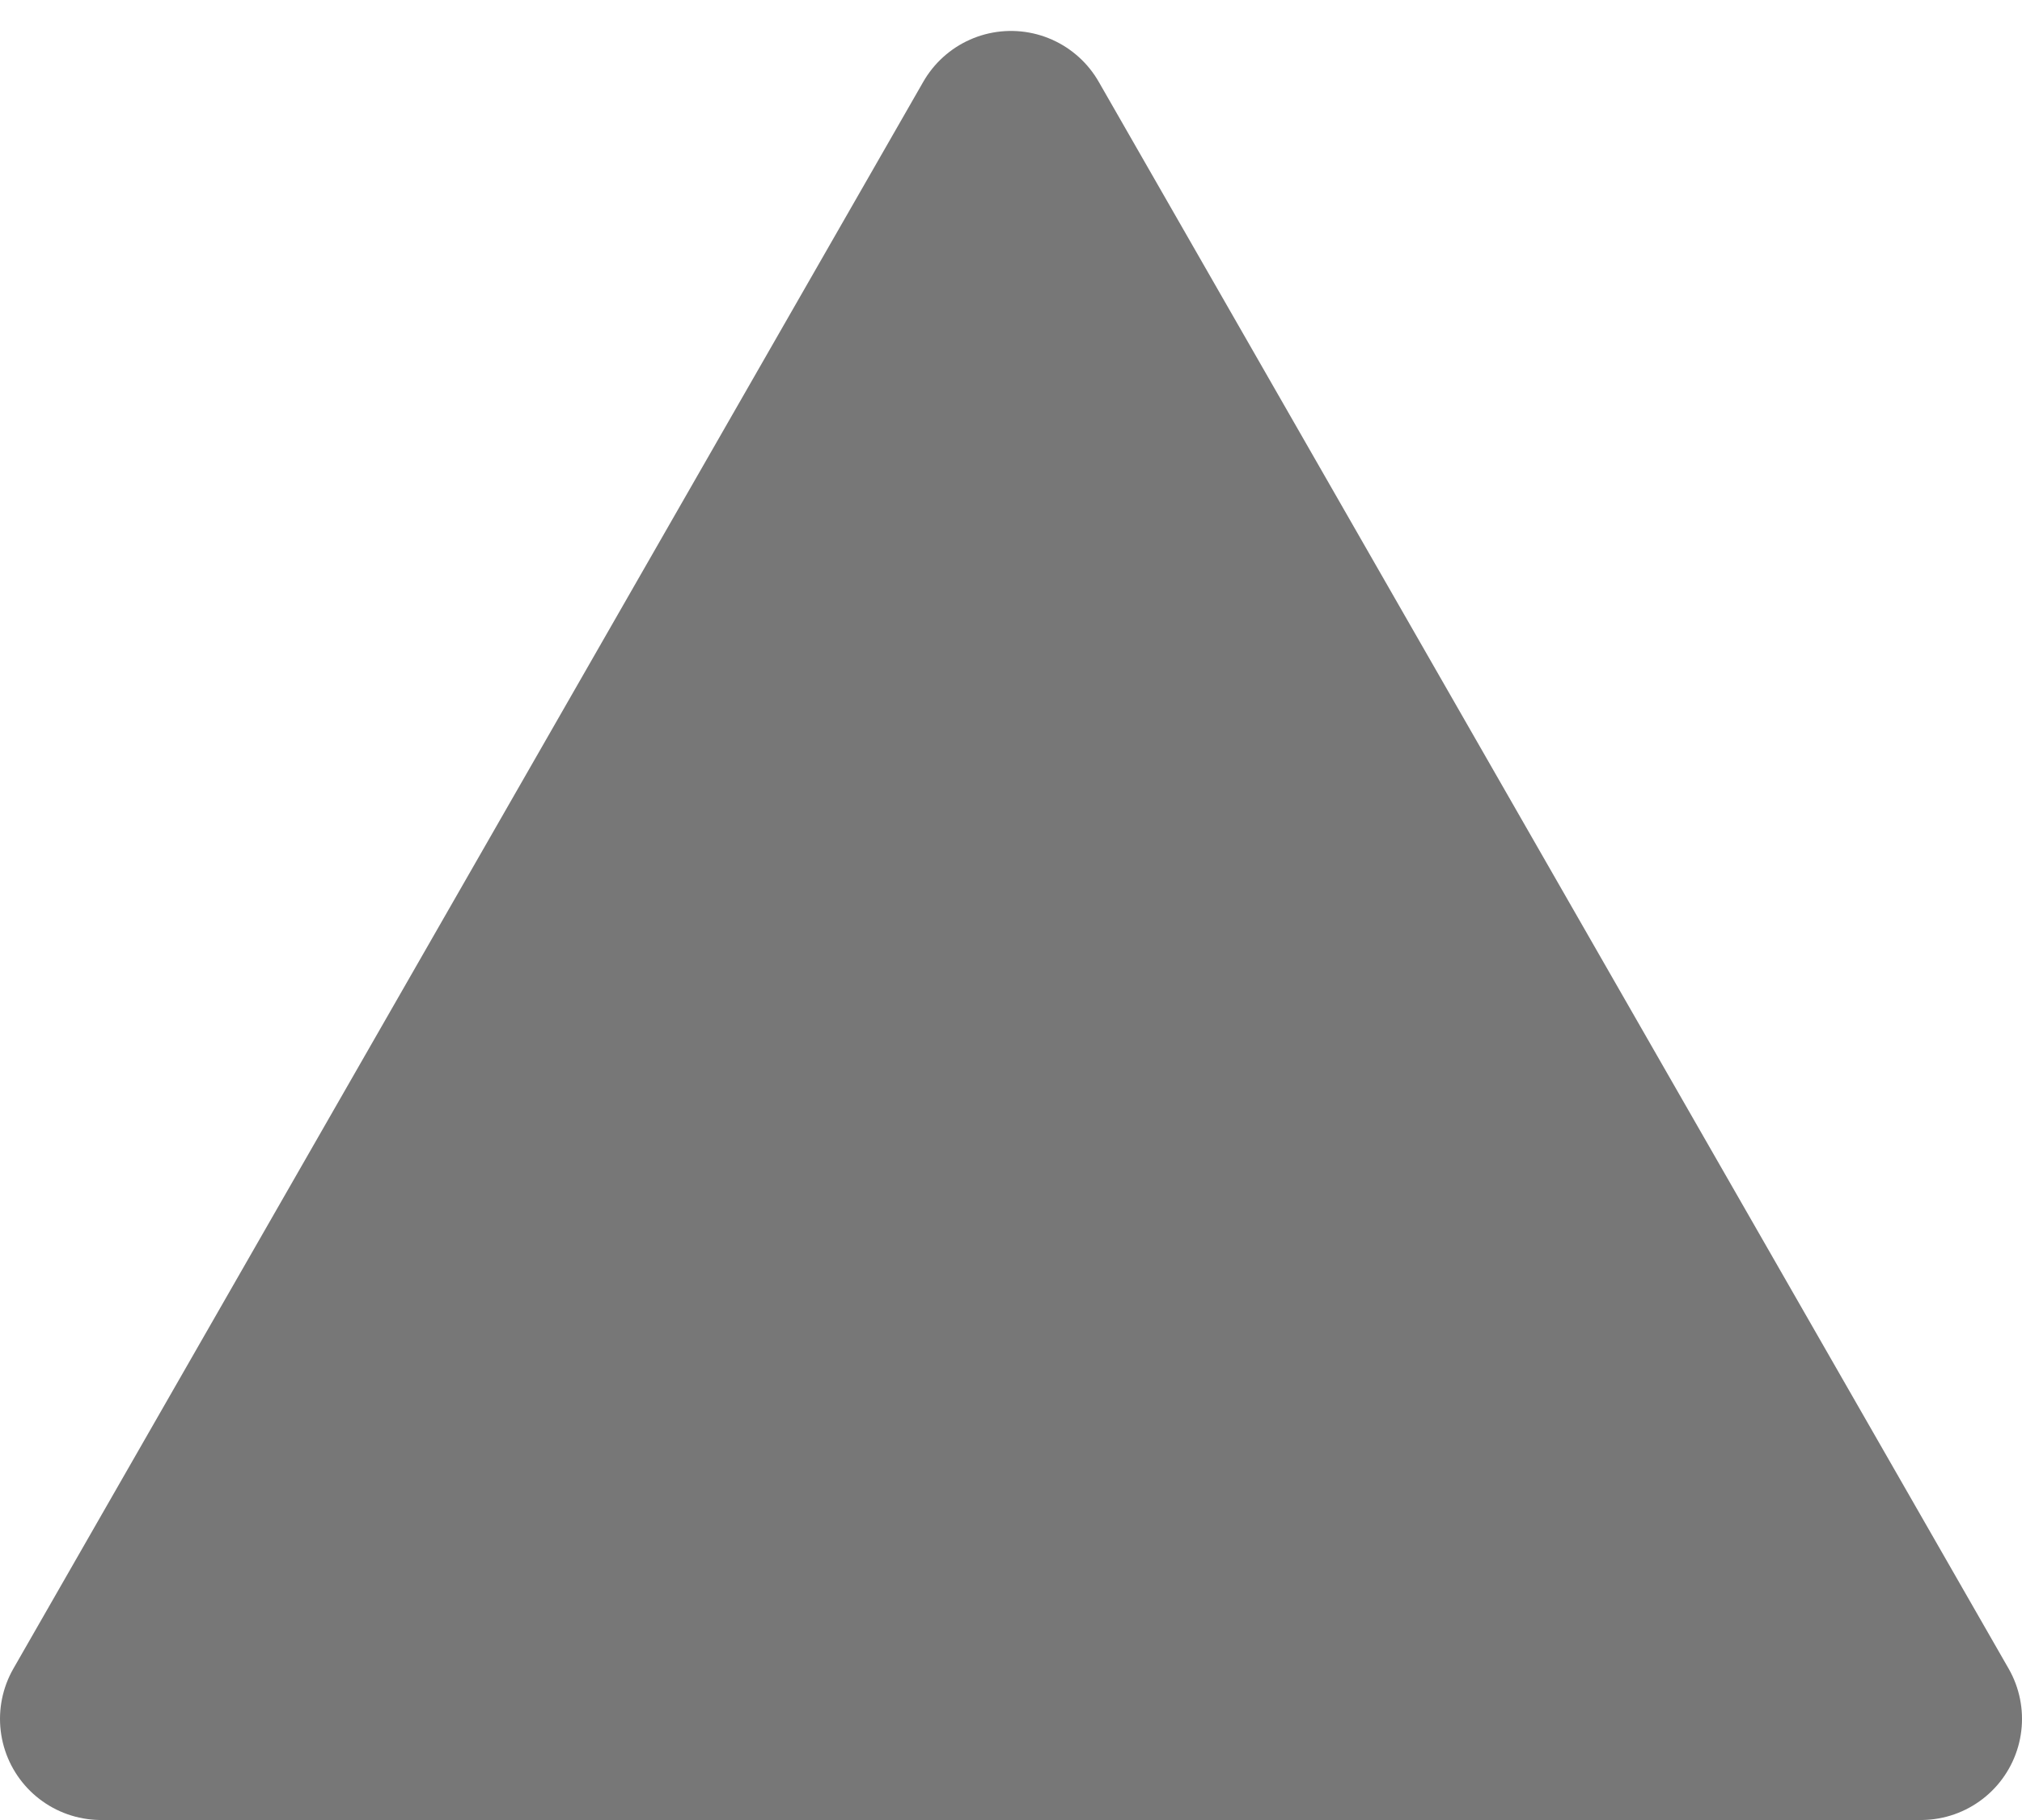
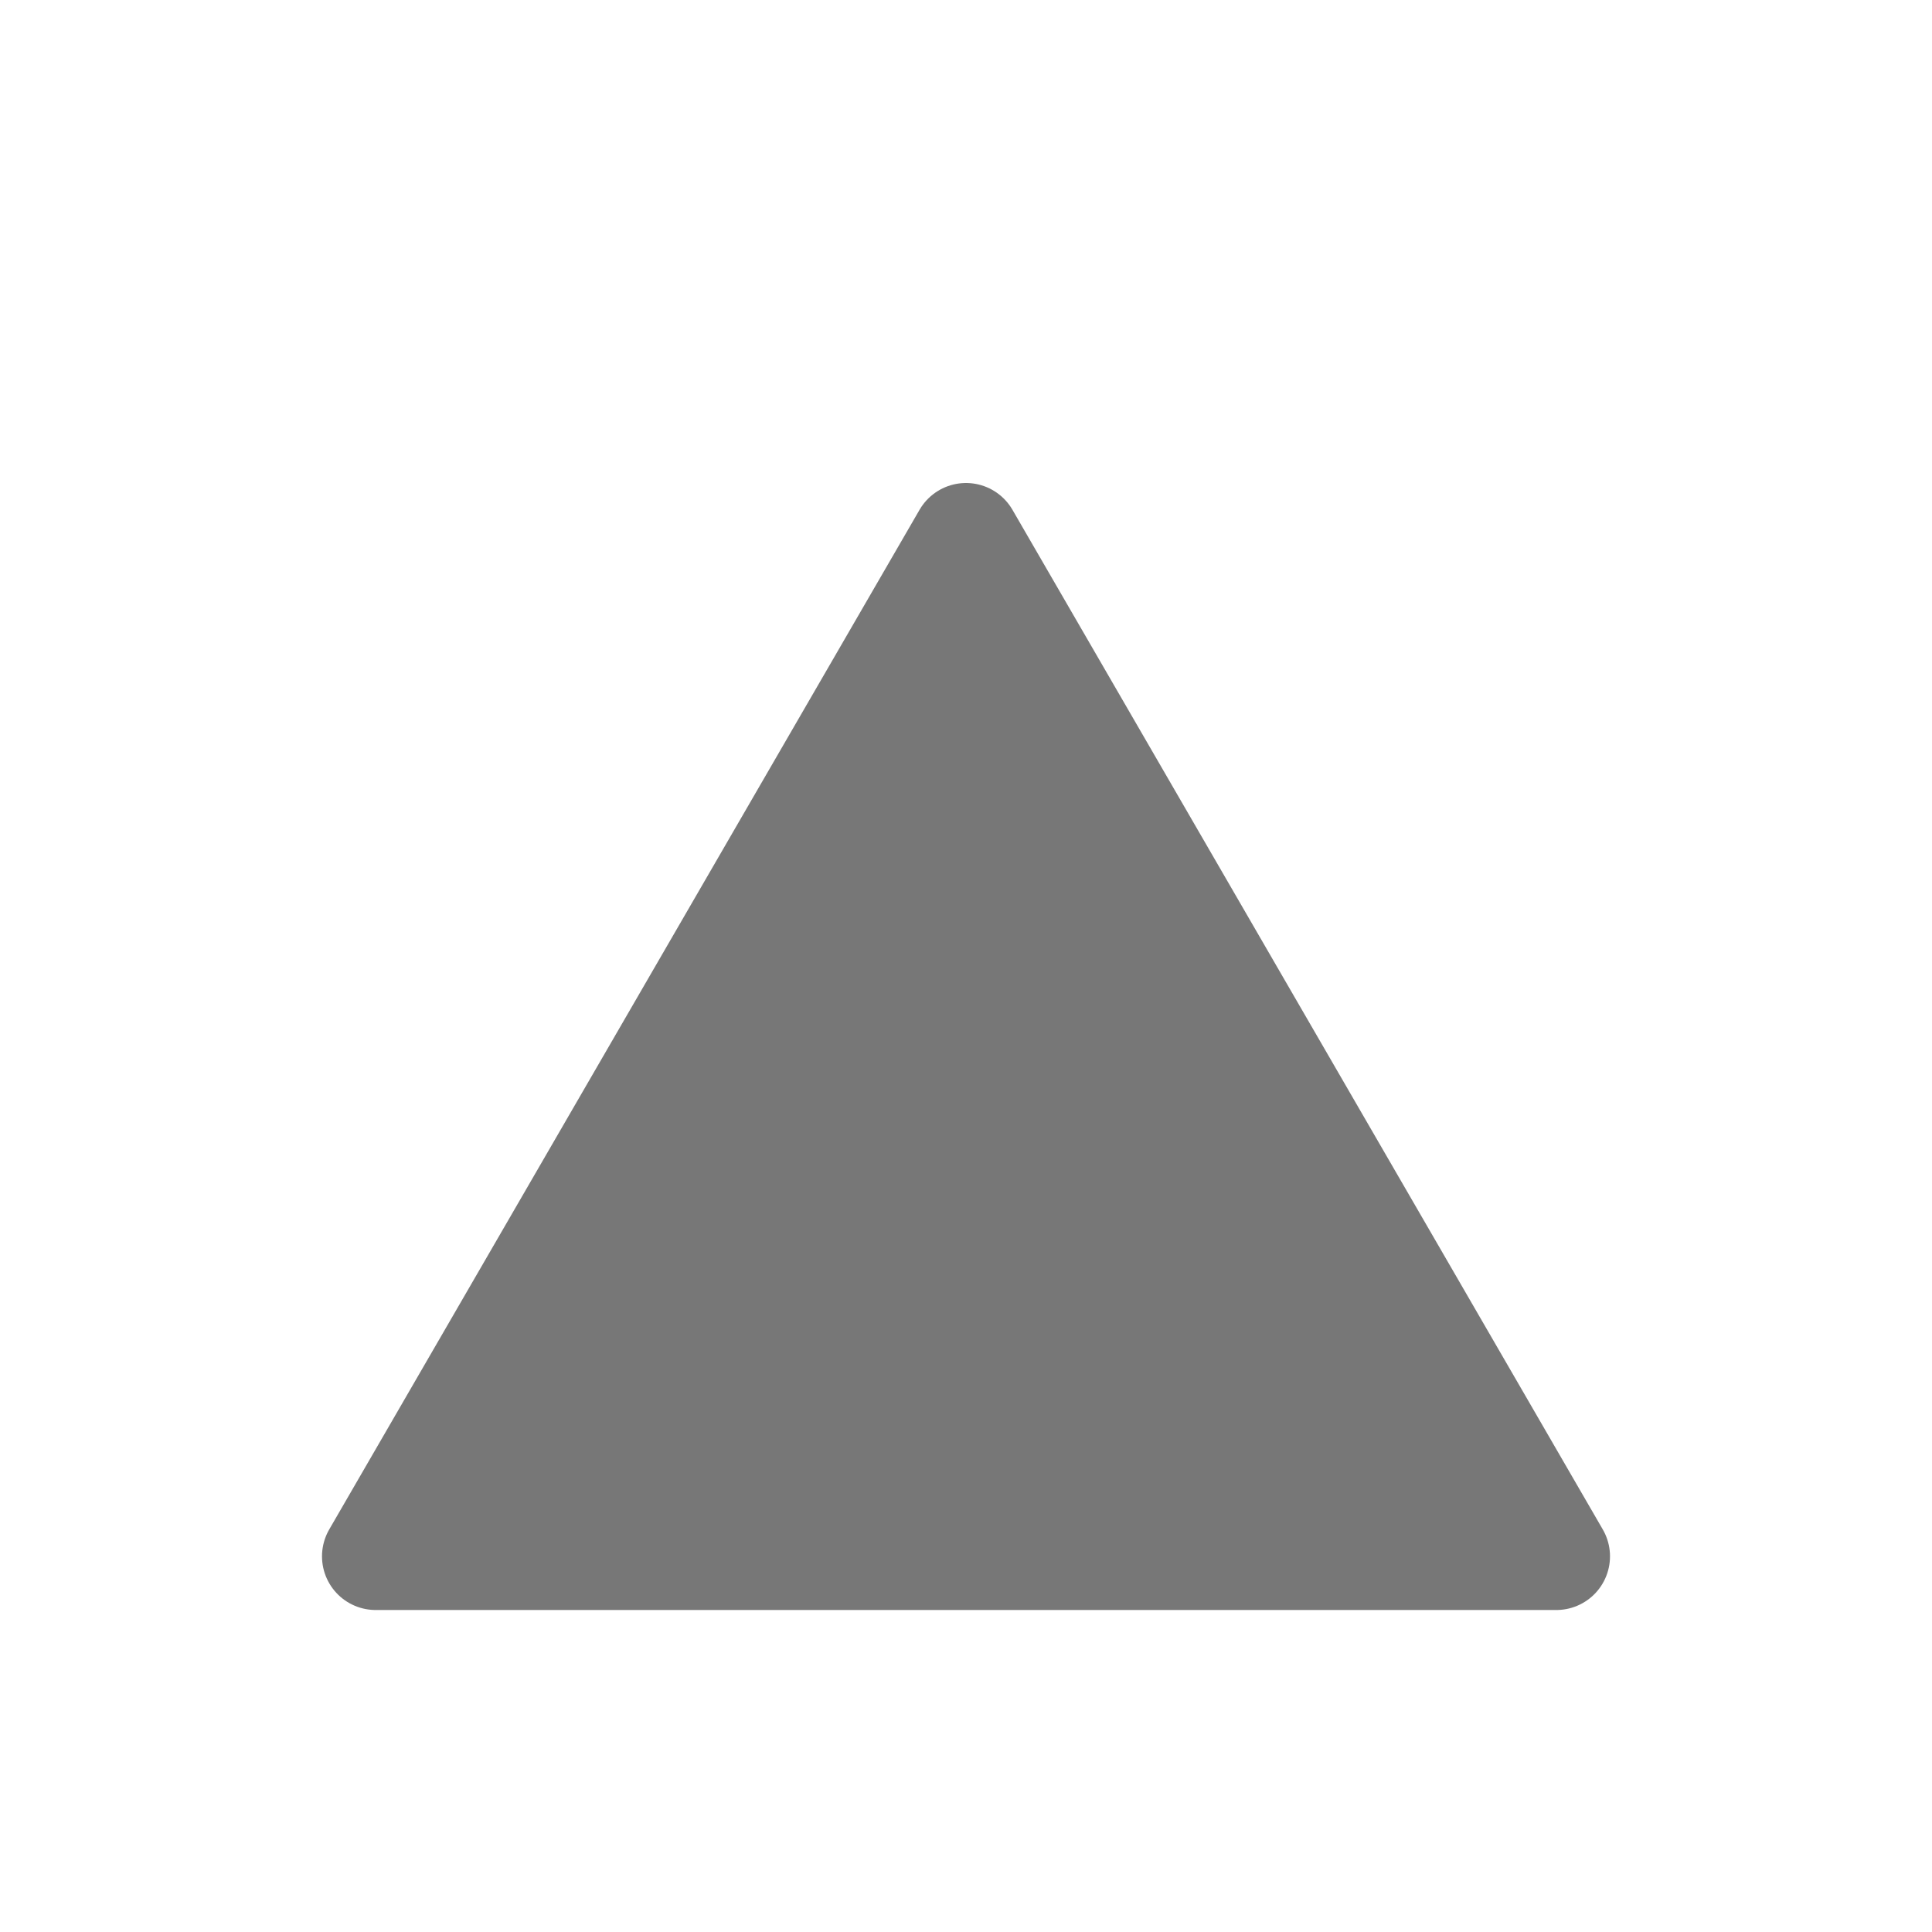
- <svg xmlns="http://www.w3.org/2000/svg" width="10" height="9" version="1.1" viewBox="0 0 10 9">
-   <path d="m9.5 8.5-4.5-2e-7 -4.5 2e-7 4.5-7.847 2.25 3.924z" fill="#777777" stroke="#777777" stroke-linejoin="round" stroke-width="1" />
+ <svg xmlns="http://www.w3.org/2000/svg" width="18" height="18" version="1.1" viewBox="0 0 18 18">
+   <path d="m14.5 14.5h-11l5.5-9.5z" fill="#777777" stroke="#777777" stroke-linejoin="round" />
</svg>
